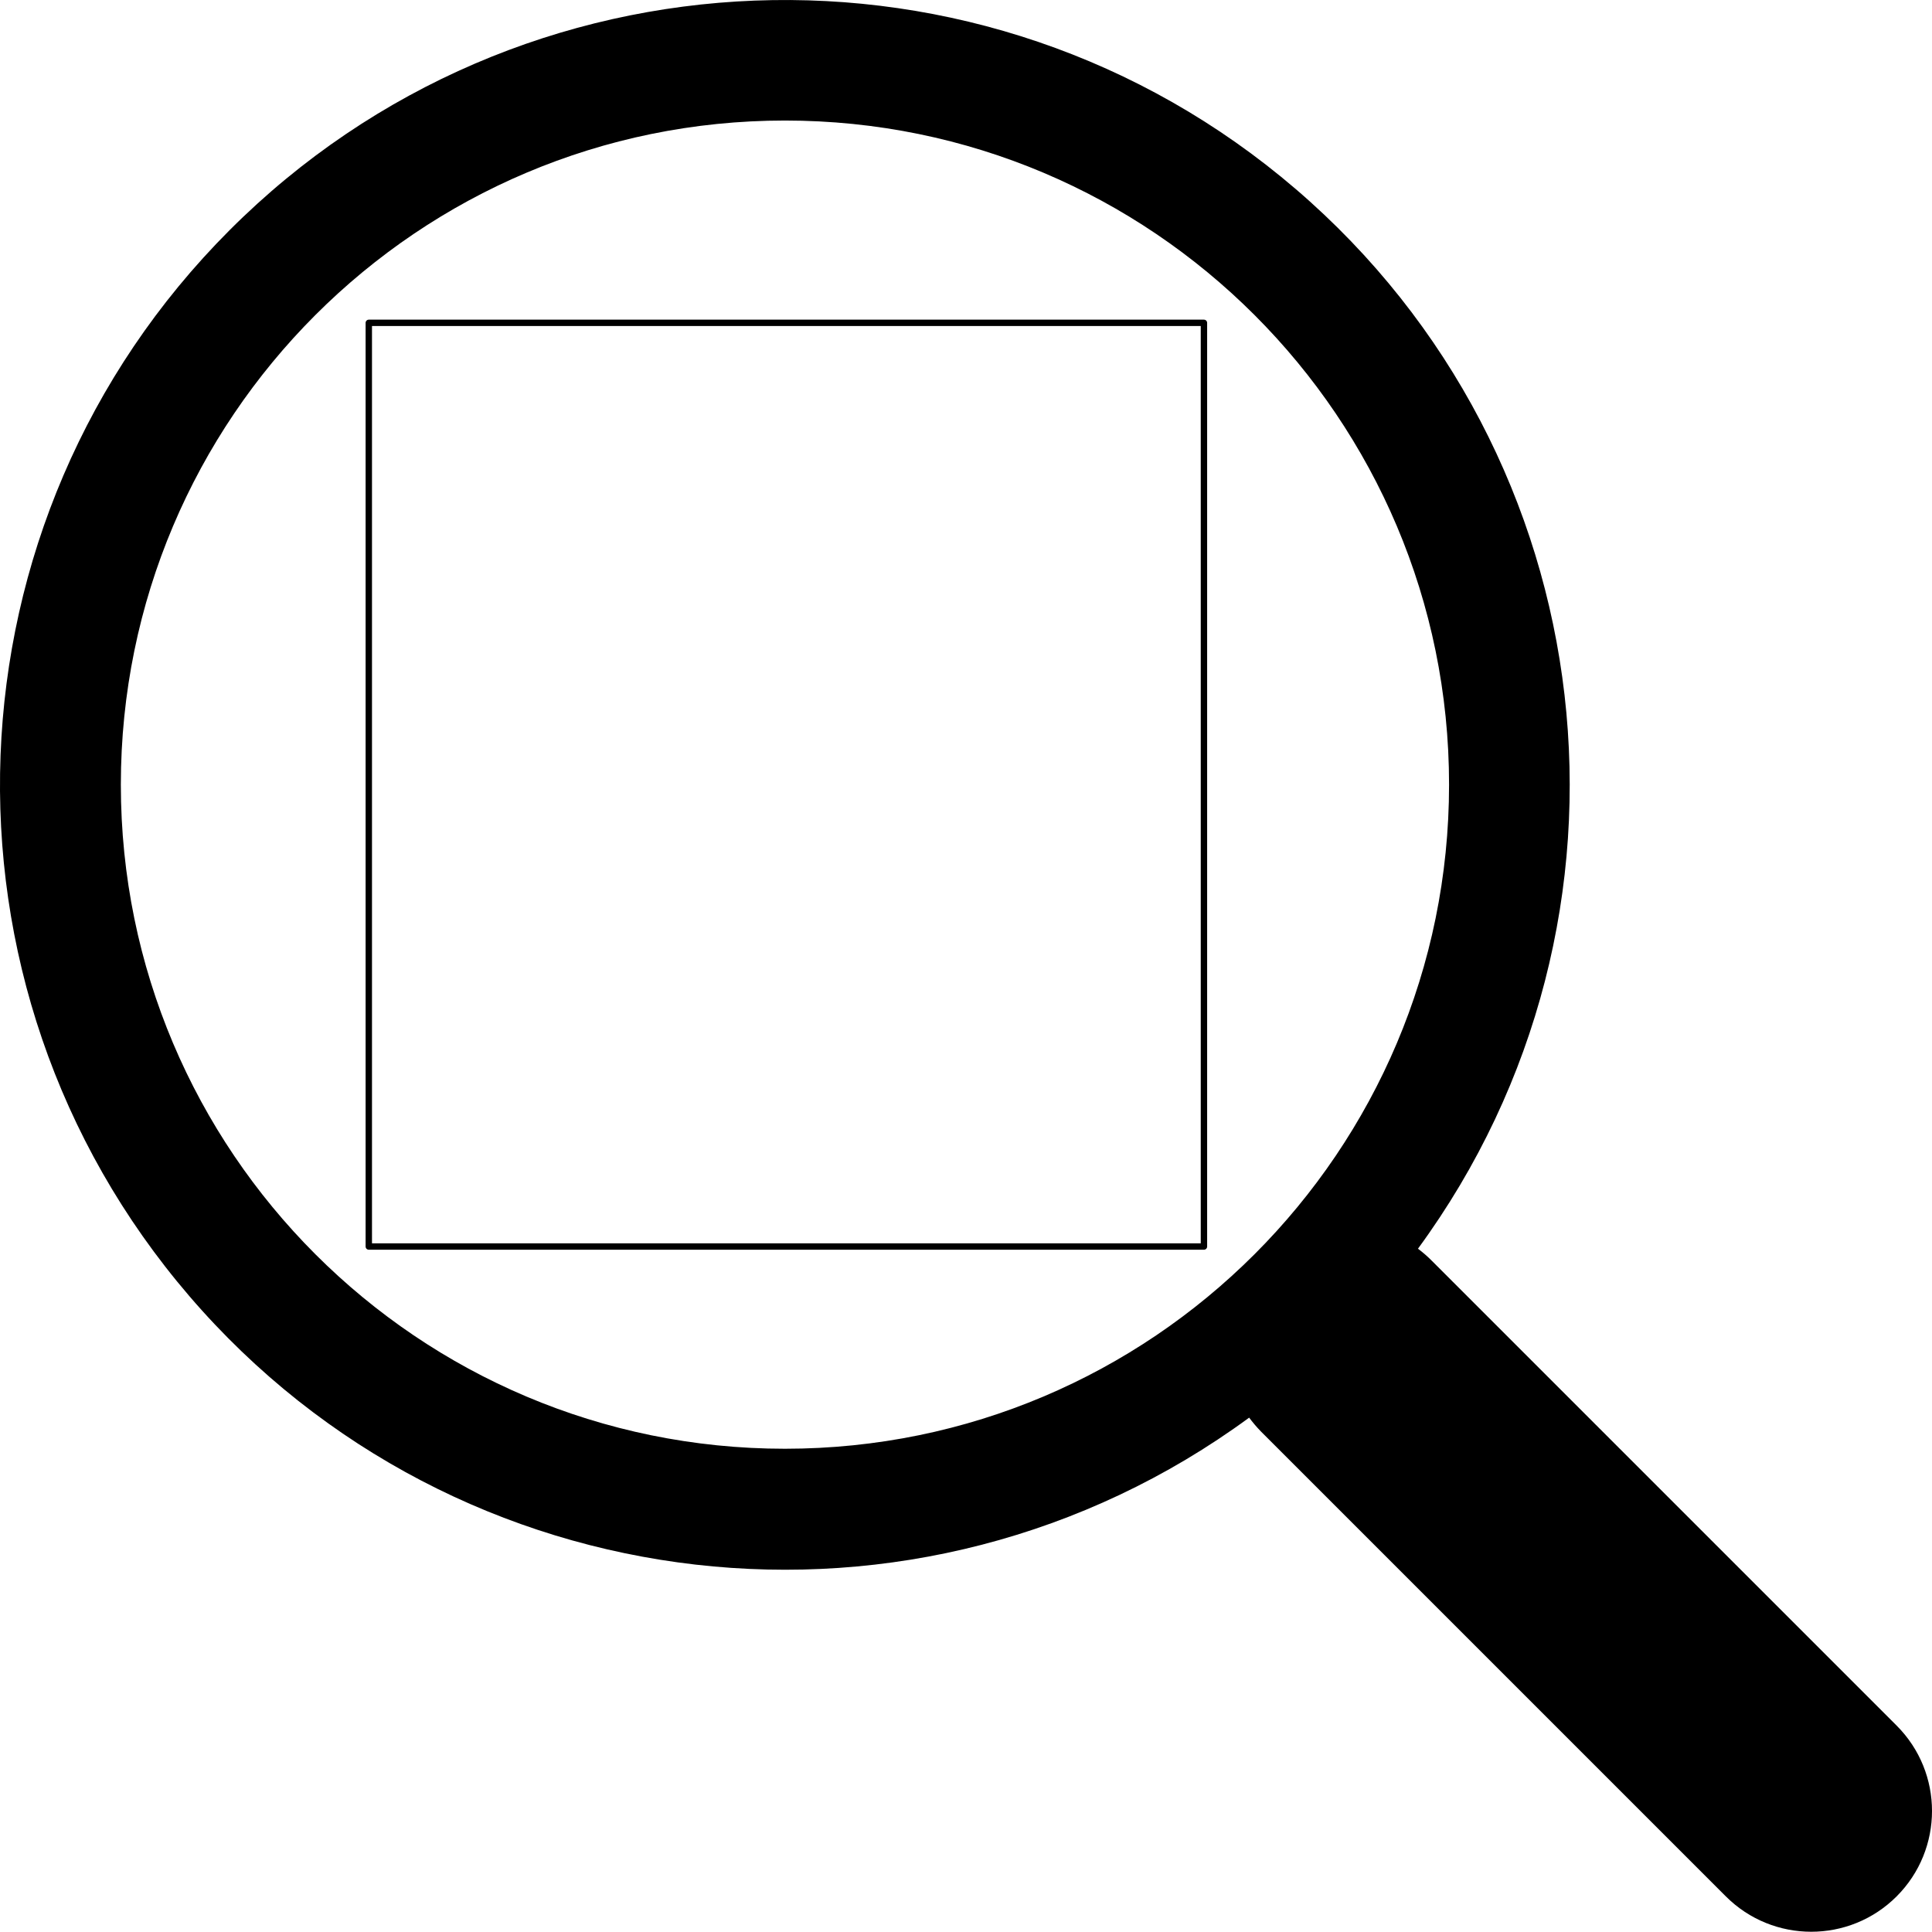
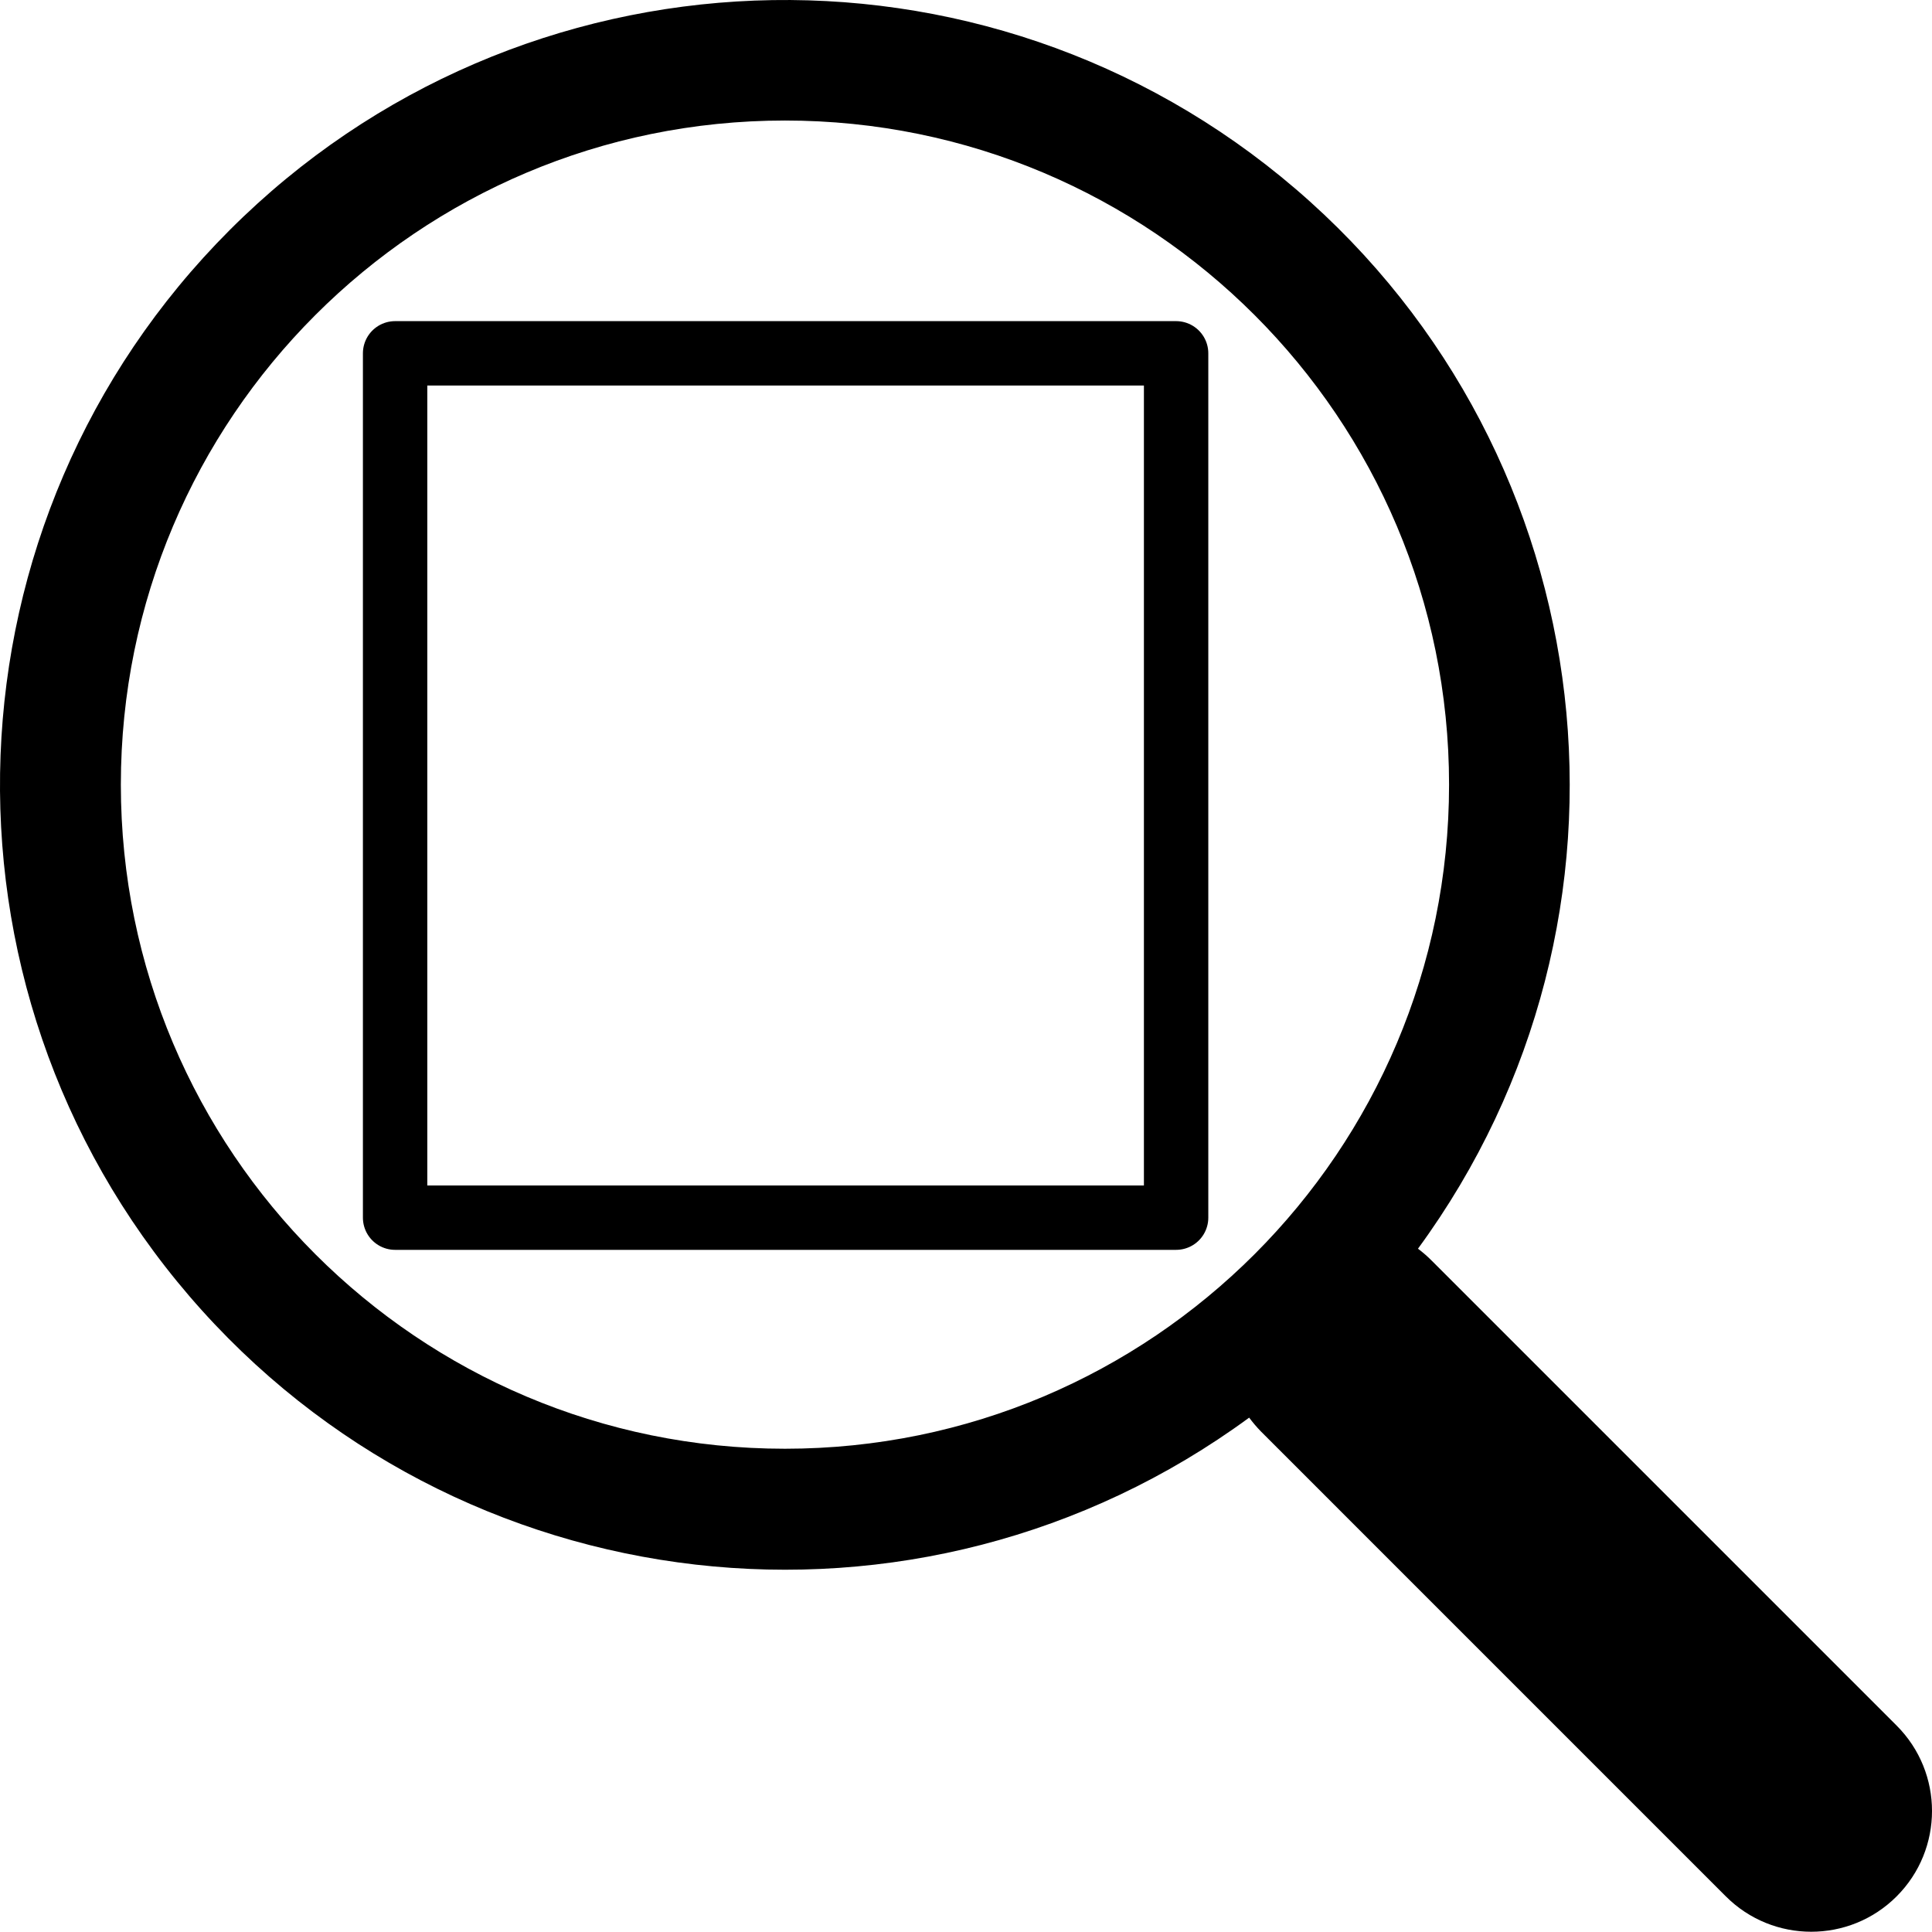
<svg xmlns="http://www.w3.org/2000/svg" width="30.004mm" height="30mm" viewBox="0 0 30.004 30" version="1.1" id="svg5">
  <defs id="defs2" />
-   <g id="layer1" transform="translate(-102.8369,-146.3836)">
-     <g id="g1091" transform="matrix(7.087347,0,0,7.087347,-626.0037,-891.0875)" style="stroke-width:0.141">
-       <g style="fill:currentColor;stroke-width:0.141" id="g900" transform="matrix(0.2645833,0,0,0.2645833,102.8371,146.3831)">
+   <g id="layer1" transform="translate(-102.604,-146.7188)">
+     <g style="fill:currentColor;stroke-width:0.141" id="g900" transform="matrix(1.875194,0,0,1.875194,102.6056,146.7154)">
+       <g id="g1496">
        <path d="m 11.742,10.344 a 6.5,6.5 0 1 0 -1.397,1.398 h -0.001 c 0.03,0.04 0.062,0.078 0.098,0.115 l 3.85,3.85 a 1,1 0 0 0 1.415,-1.414 l -3.85,-3.85 a 1.007,1.007 0 0 0 -0.115,-0.1 z M 12,6.5 a 5.5,5.5 0 1 1 -11,0 5.5,5.5 0 0 1 11,0" id="path891" style="stroke-width:0.141" />
      </g>
-       <rect style="fill:none;stroke:#000000;stroke-width:0.014;stroke-linejoin:round;stop-color:#000000" id="rect924" width="1.83" height="2.024" x="103.645" y="147.091" />
    </g>
+     <rect style="fill:none;stroke:#000000;stroke-width:1;stroke-linejoin:round;stroke-miterlimit:4;stroke-dasharray:none;stroke-dashoffset:0;stop-color:#000000" id="rect924" width="12.129" height="13.423" x="108.74" y="152.206" />
  </g>
</svg>
